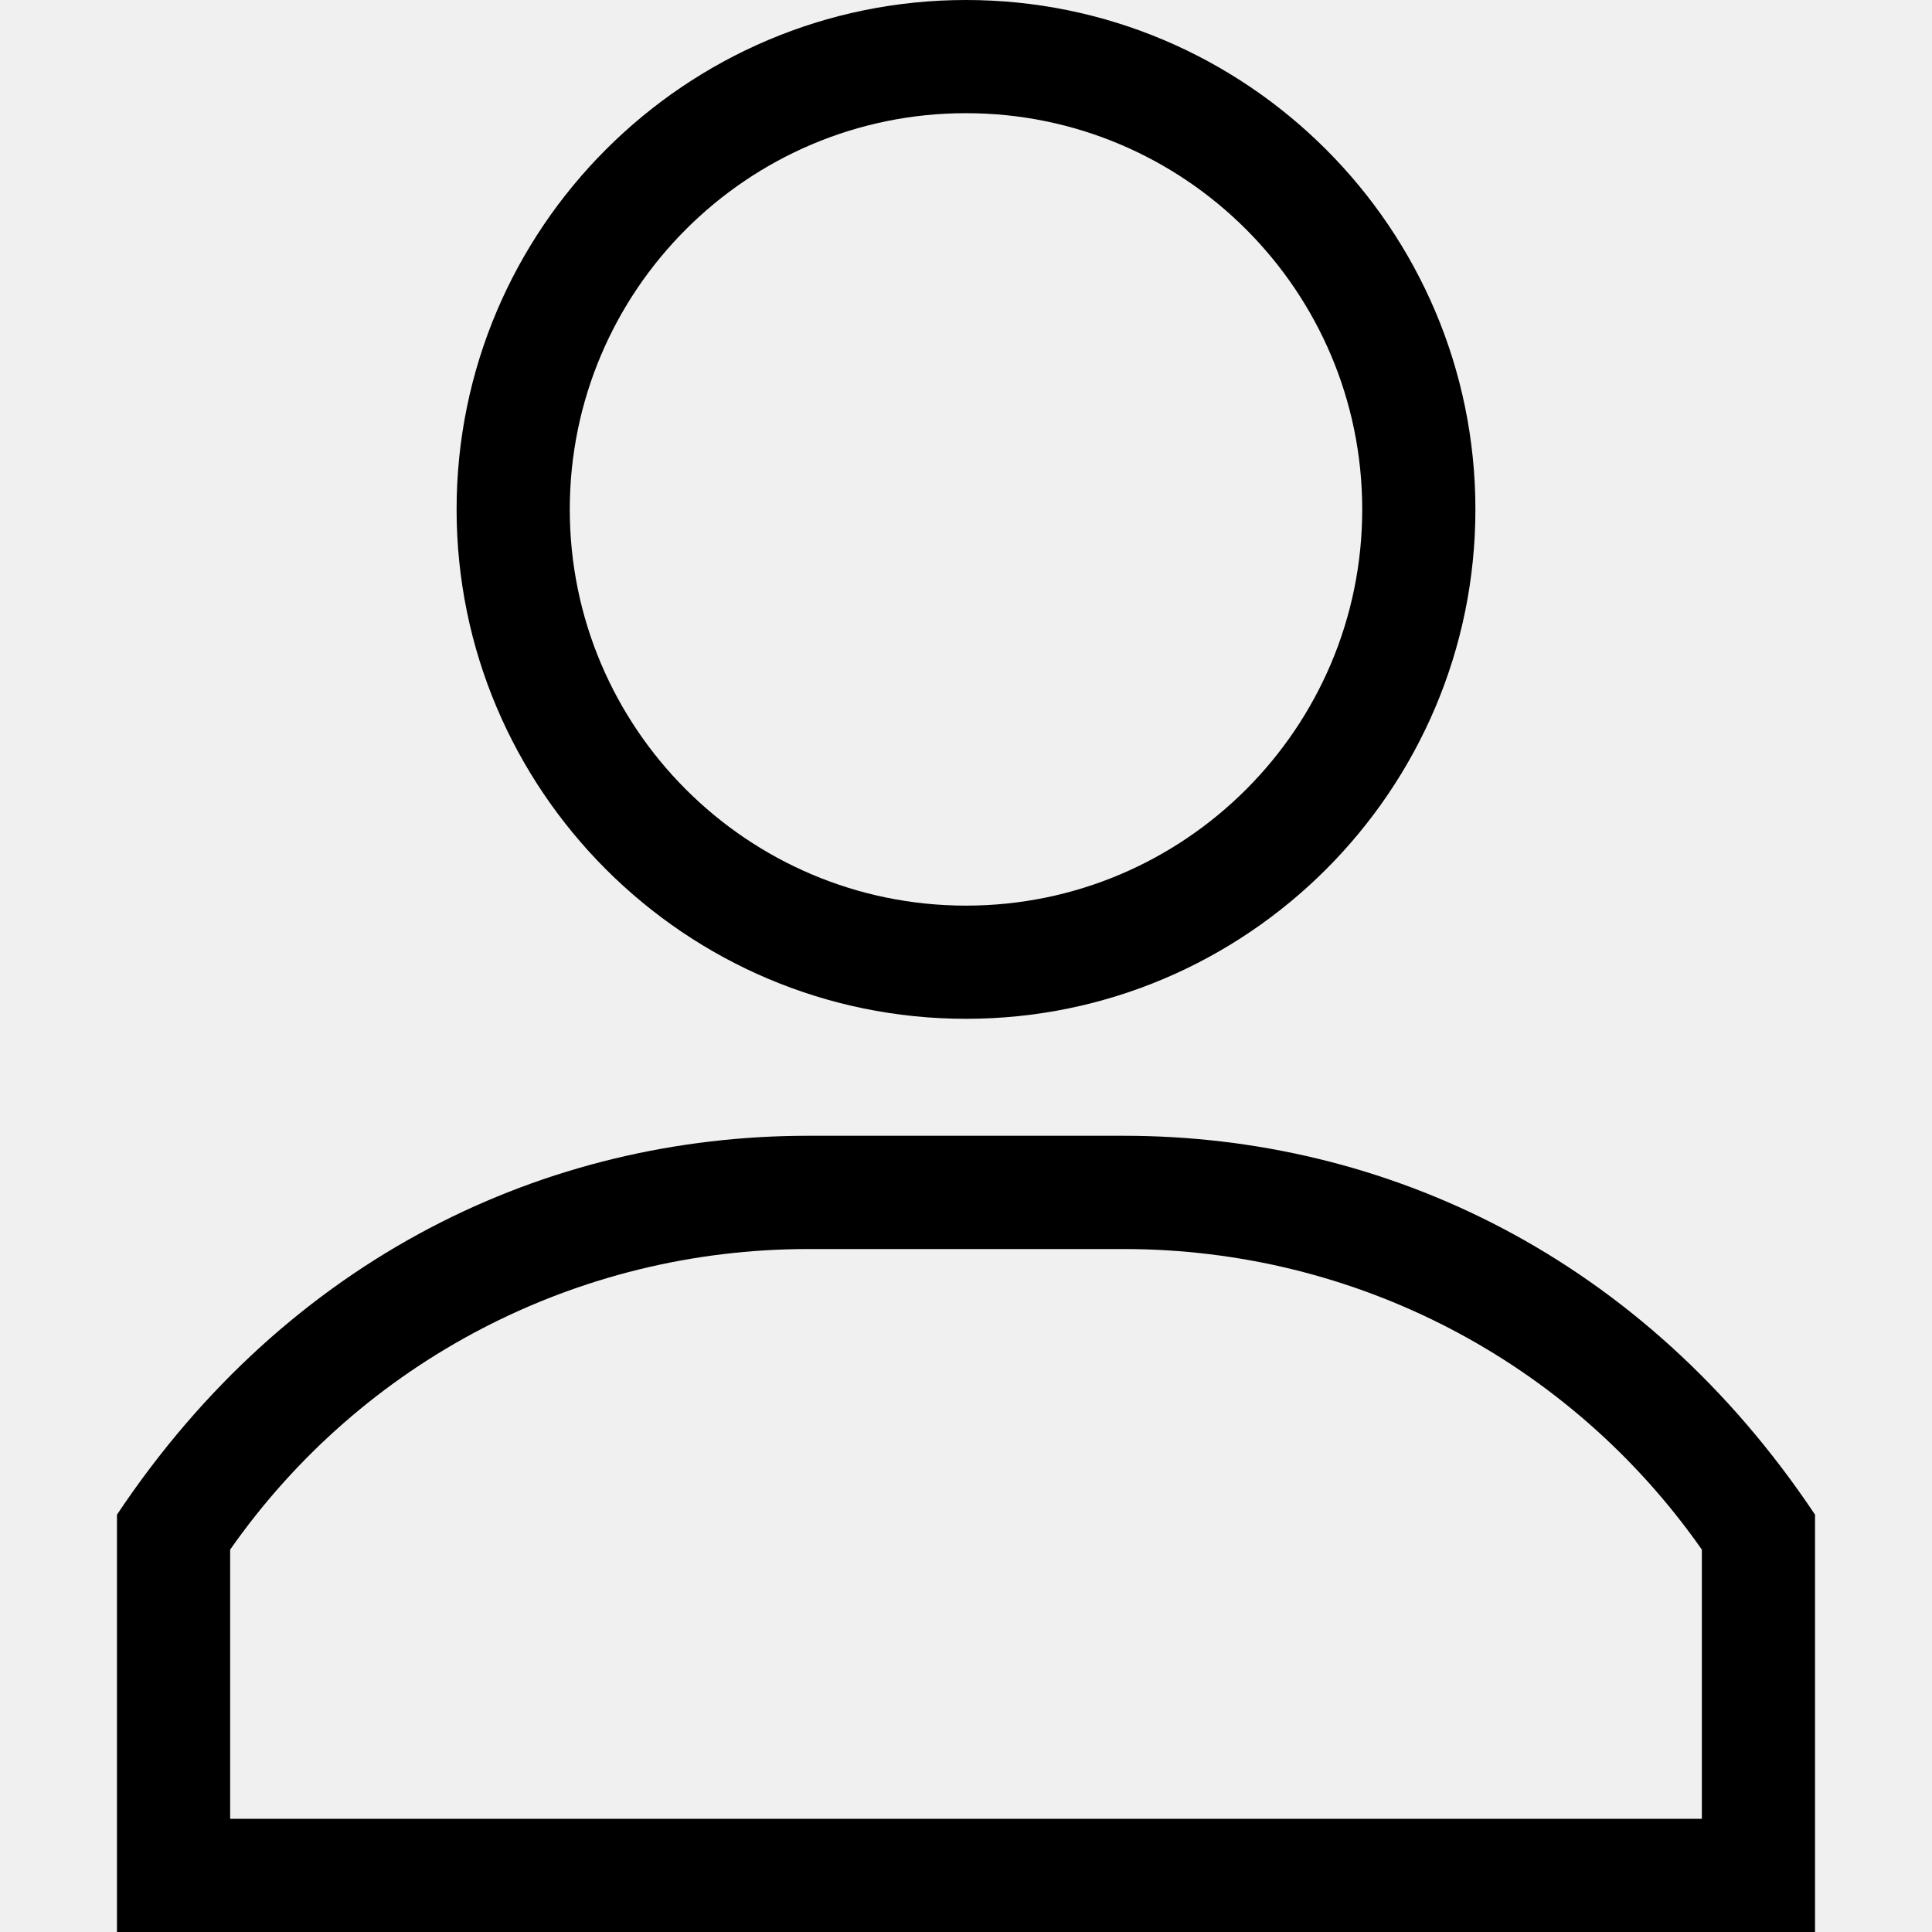
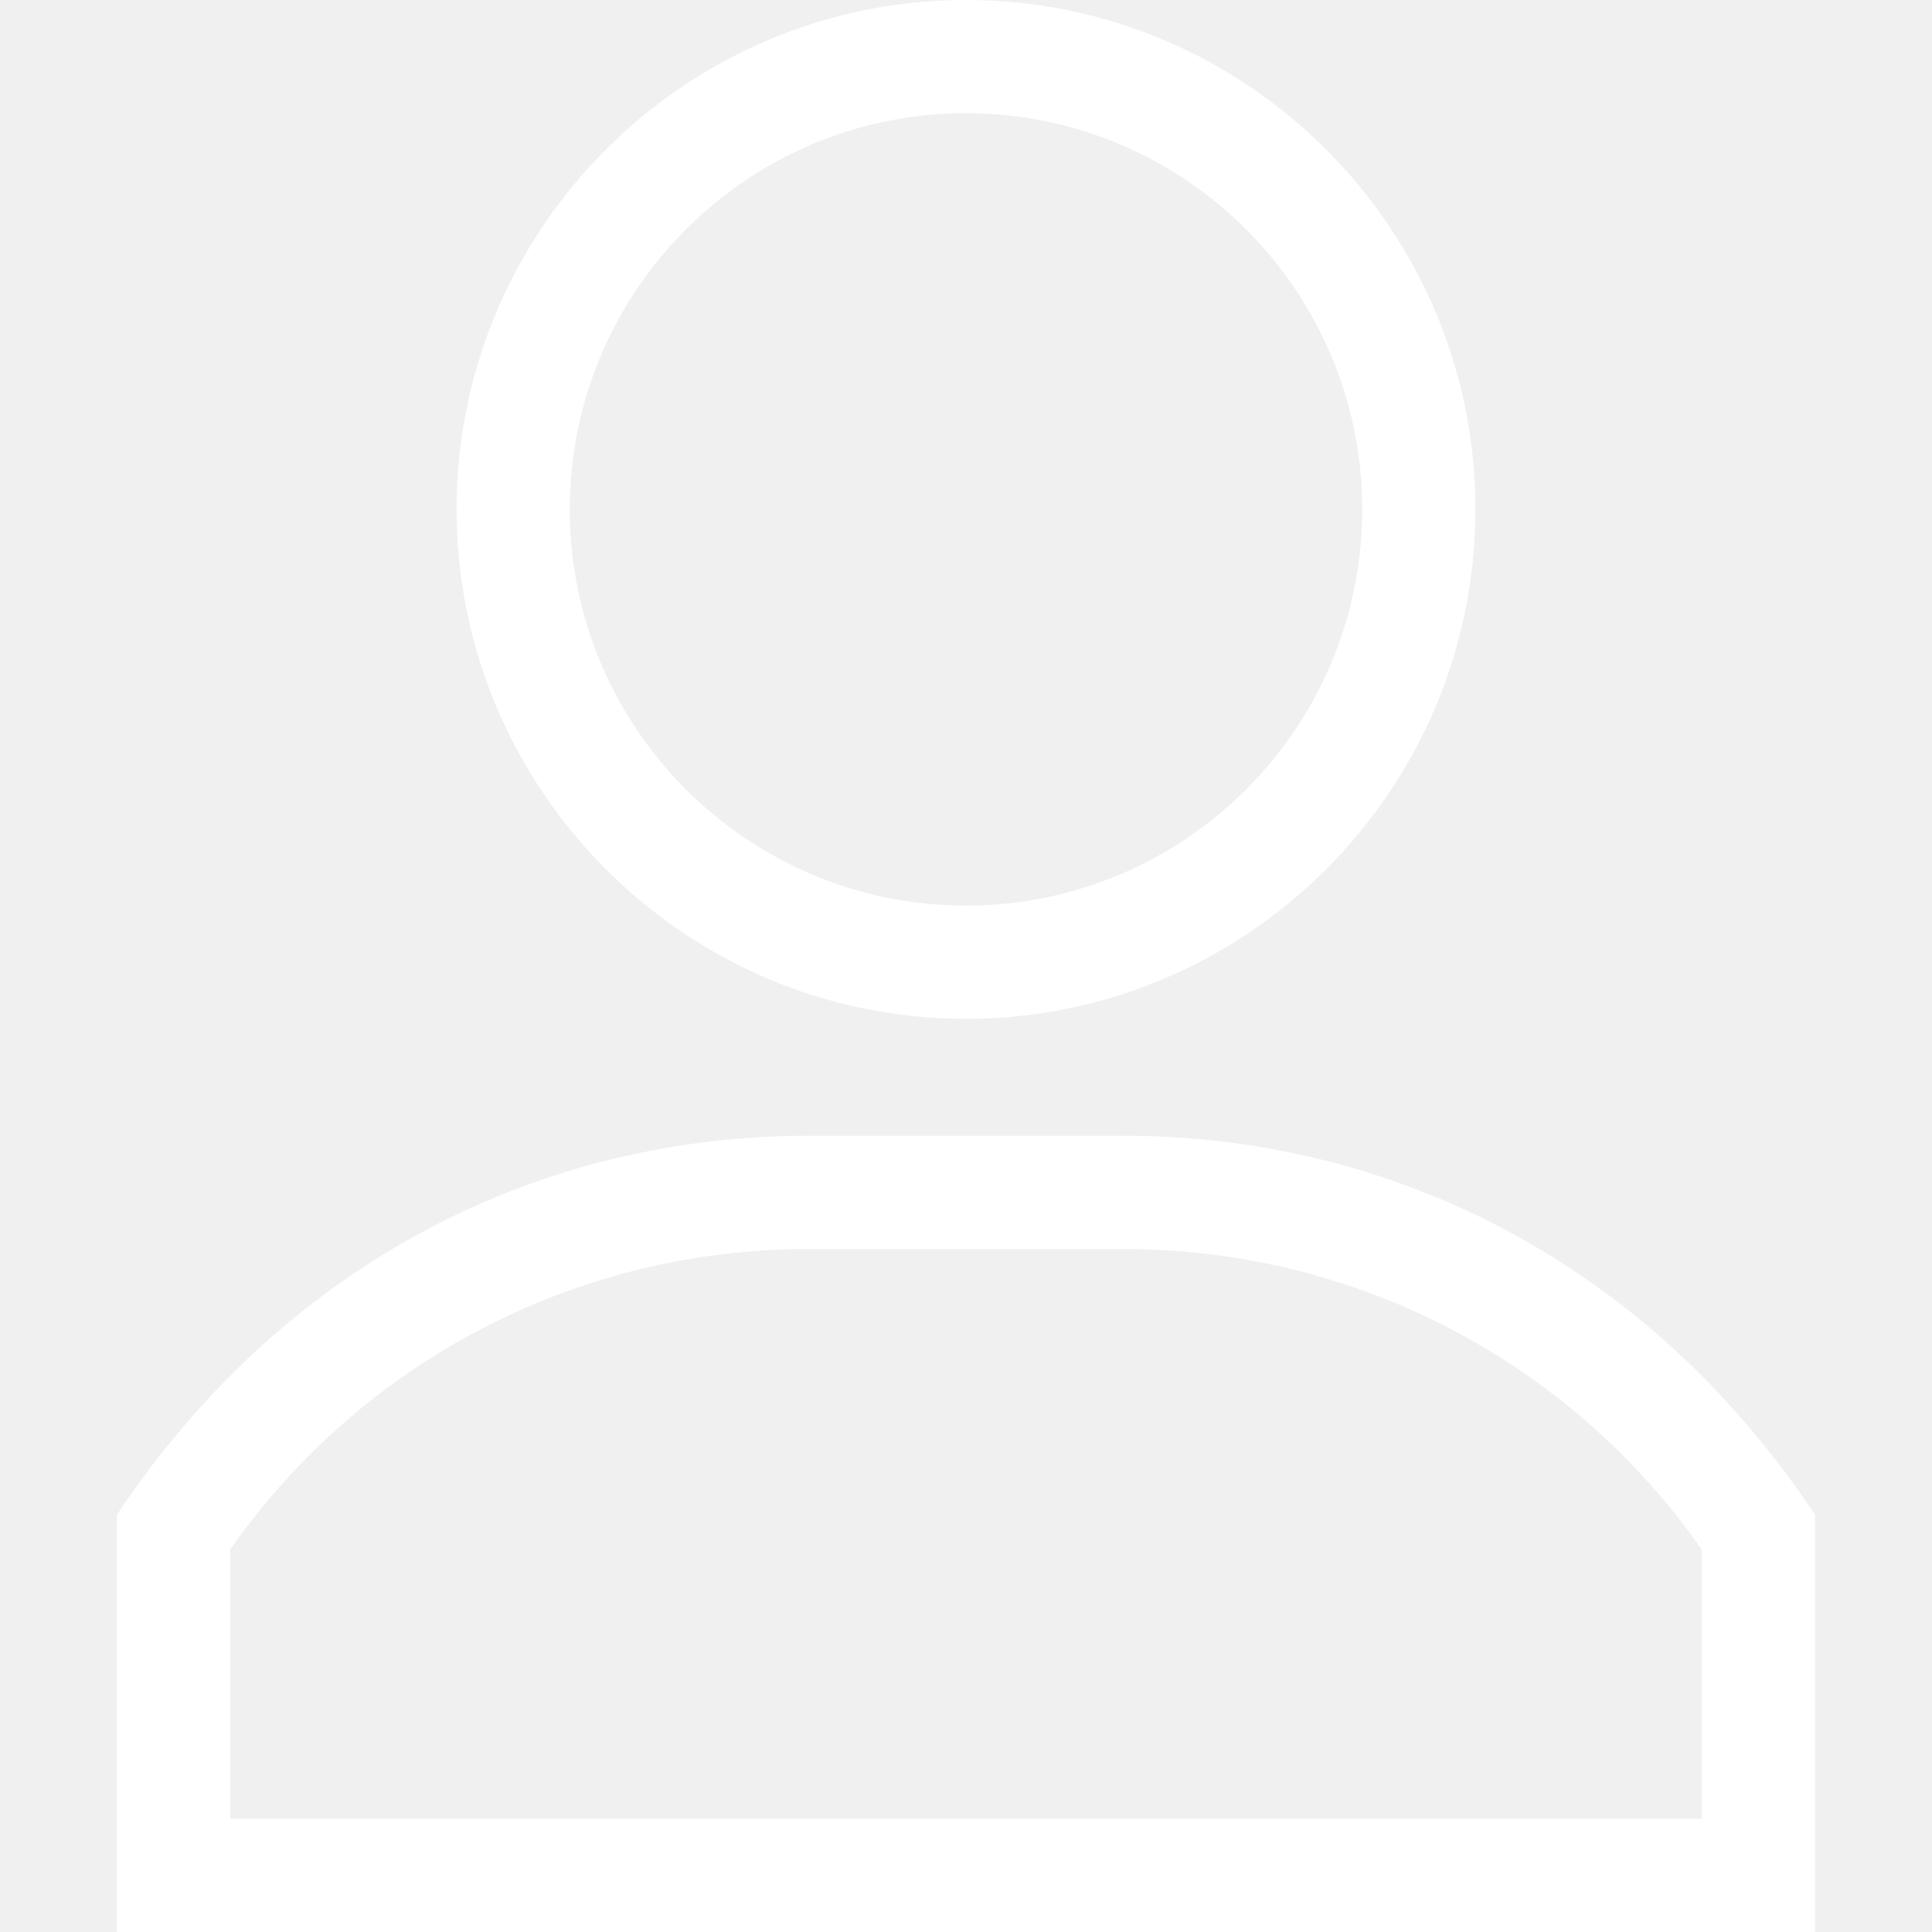
<svg xmlns="http://www.w3.org/2000/svg" width="24pt" height="24pt" viewBox="0 0 24 24" version="1.1">
  <g id="surface1">
-     <path style=" stroke:none;fill-rule:nonzero;fill:rgb(0%,0%,0%);fill-opacity:1;" d="M 12 0 C 8.512 0 5.672 2.84 5.672 6.328 C 5.672 9.816 8.512 12.656 12 12.656 C 15.488 12.656 18.328 9.816 18.328 6.328 C 18.328 2.84 15.488 0 12 0 Z M 12 11.25 C 9.285 11.25 7.078 9.043 7.078 6.328 C 7.078 3.613 9.285 1.406 12 1.406 C 14.715 1.406 16.922 3.613 16.922 6.328 C 16.922 9.043 14.715 11.25 12 11.25 Z M 12 11.25 " />
-     <path style=" stroke:none;fill-rule:nonzero;fill:rgb(0%,0%,0%);fill-opacity:1;" d="M 13.961 14.109 L 10.039 14.109 C 6.797 14.109 3.594 15.605 1.453 18.816 L 1.453 24 L 22.547 24 L 22.547 18.816 C 20.41 15.613 17.207 14.109 13.961 14.109 Z M 21.141 22.594 L 2.859 22.594 L 2.859 19.25 C 4.5 16.906 7.168 15.516 10.039 15.516 L 13.961 15.516 C 16.832 15.516 19.5 16.906 21.141 19.25 Z M 21.141 22.594 " />
+     <path style=" stroke:none;fill-rule:nonzero;fill:white;fill-opacity:1;" d="M 12 0 C 8.512 0 5.672 2.84 5.672 6.328 C 5.672 9.816 8.512 12.656 12 12.656 C 15.488 12.656 18.328 9.816 18.328 6.328 C 18.328 2.84 15.488 0 12 0 Z M 12 11.25 C 9.285 11.25 7.078 9.043 7.078 6.328 C 7.078 3.613 9.285 1.406 12 1.406 C 14.715 1.406 16.922 3.613 16.922 6.328 C 16.922 9.043 14.715 11.25 12 11.25 Z M 12 11.25 " />
+     <path style=" stroke:none;fill-rule:nonzero;fill:white;fill-opacity:1;" d="M 13.961 14.109 L 10.039 14.109 C 6.797 14.109 3.594 15.605 1.453 18.816 L 1.453 24 L 22.547 24 L 22.547 18.816 C 20.41 15.613 17.207 14.109 13.961 14.109 Z M 21.141 22.594 L 2.859 22.594 L 2.859 19.25 C 4.5 16.906 7.168 15.516 10.039 15.516 L 13.961 15.516 C 16.832 15.516 19.5 16.906 21.141 19.25 Z M 21.141 22.594 " />
  </g>
</svg>
